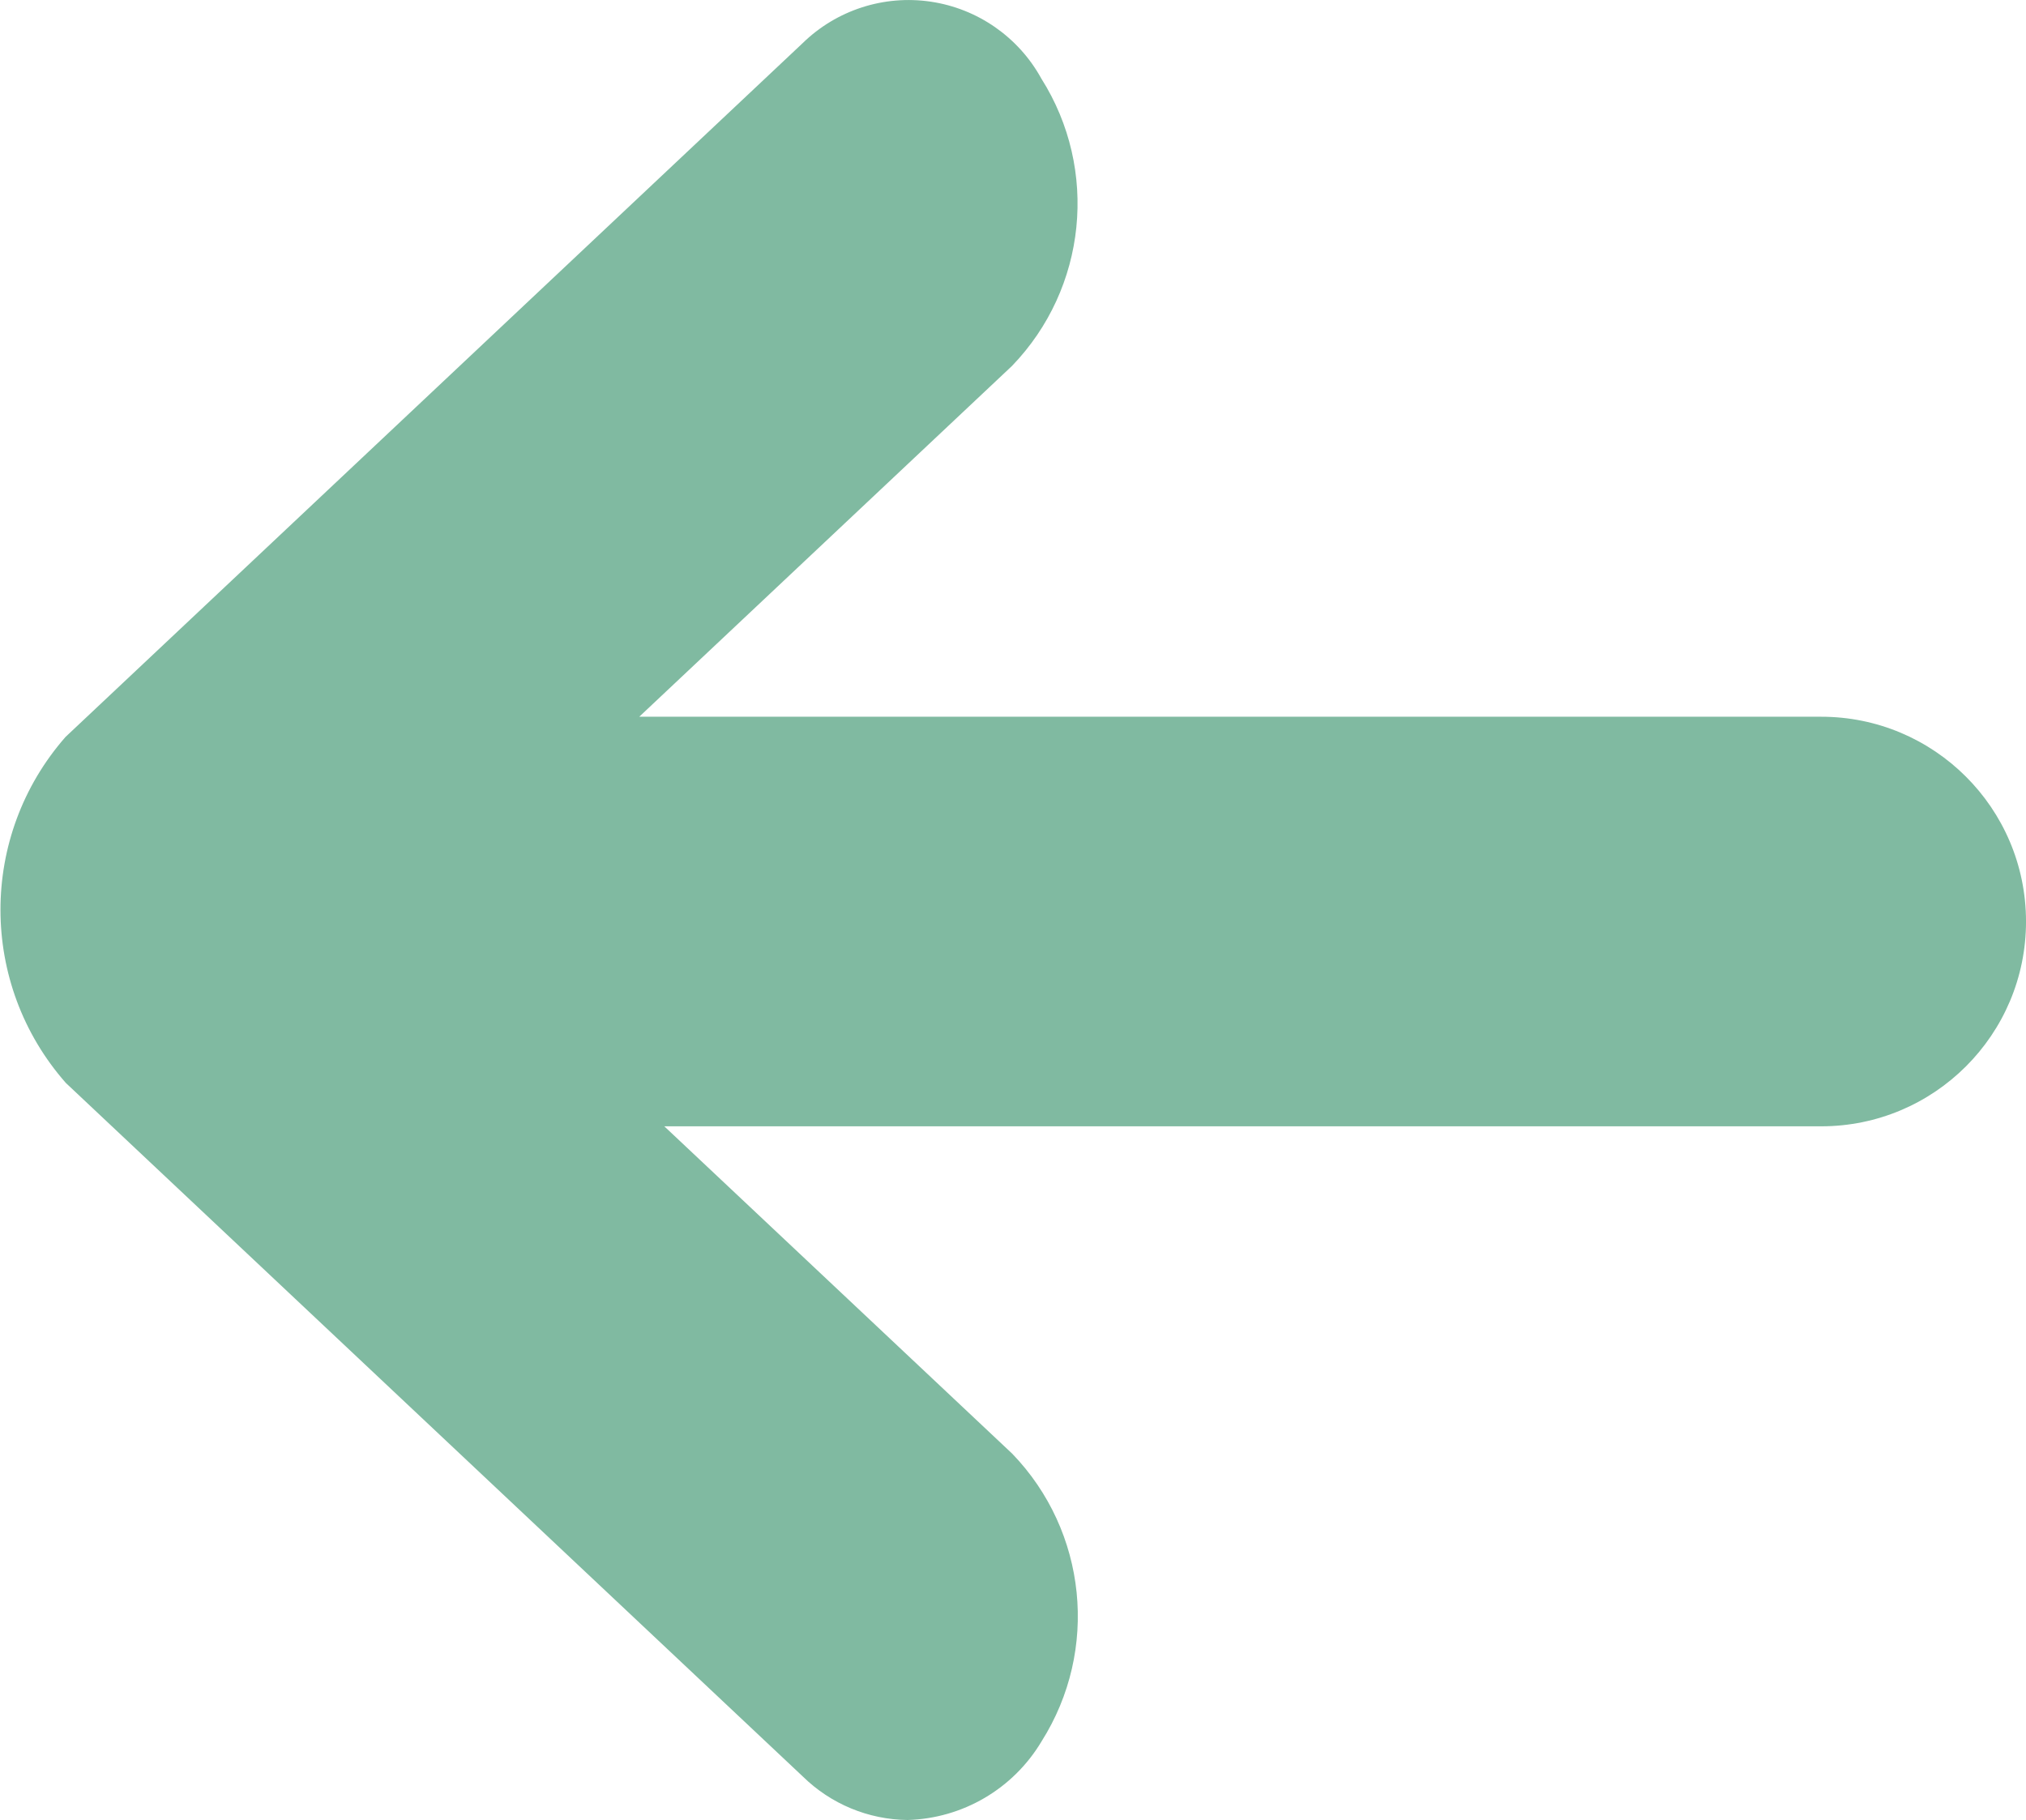
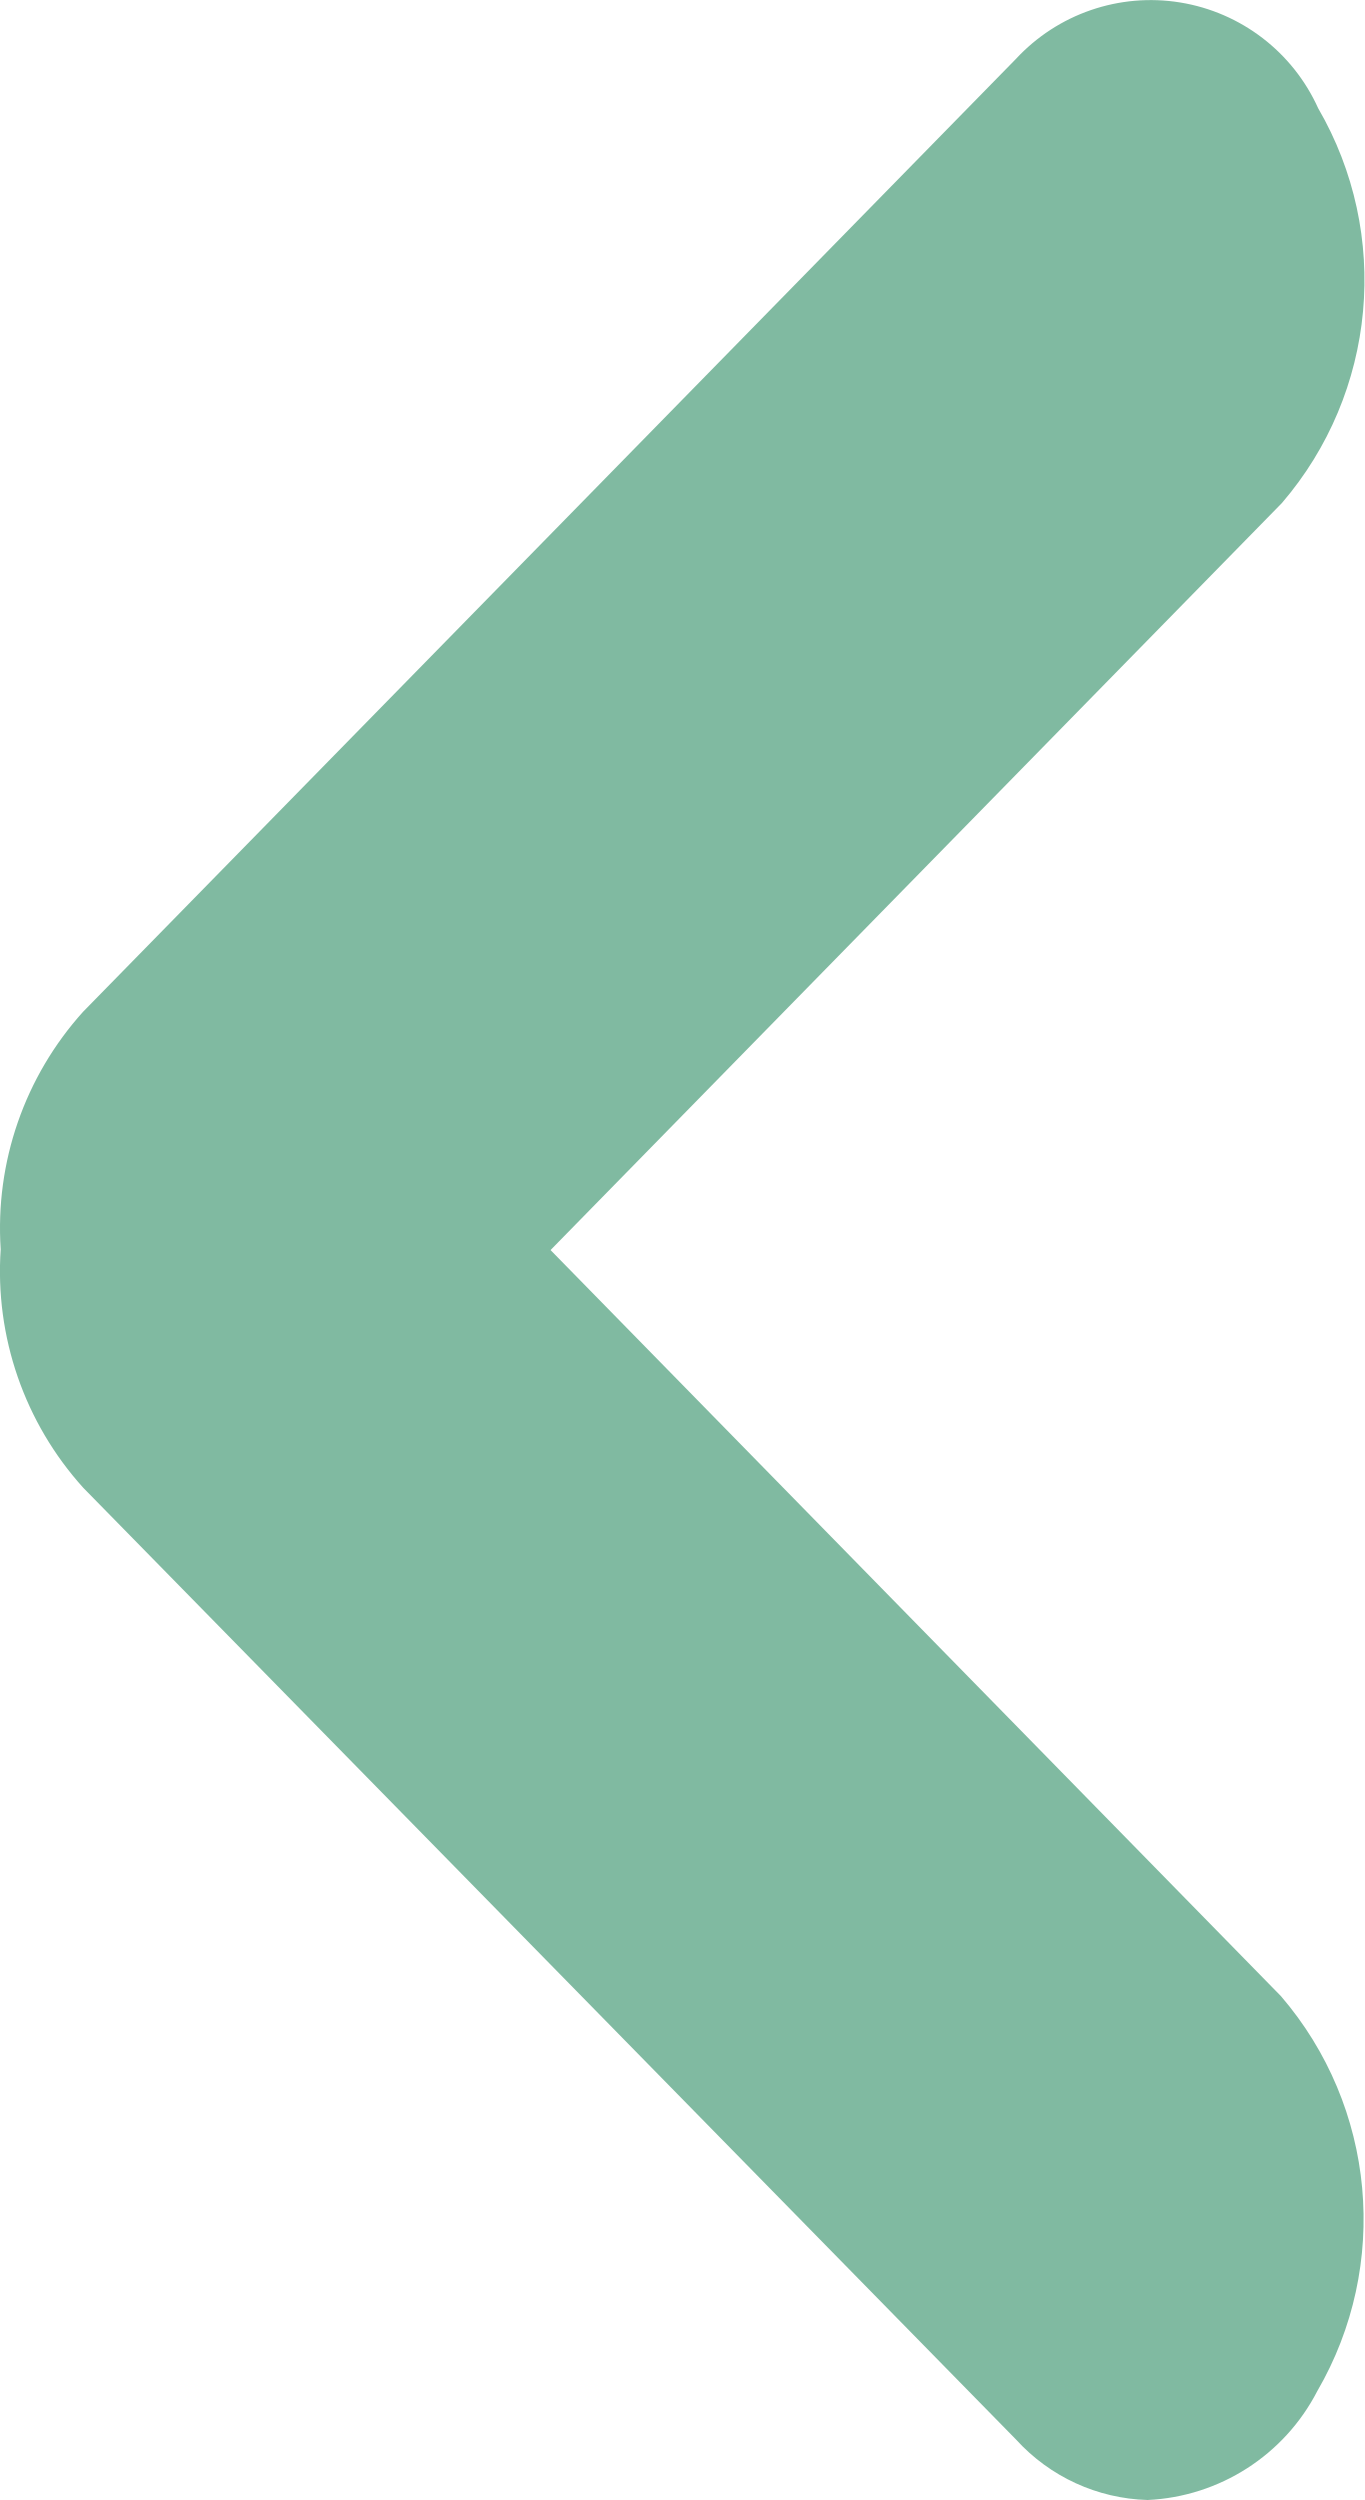
- <svg xmlns="http://www.w3.org/2000/svg" id="图层_11" data-name="图层 11" viewBox="0 0 22.005 19.769">
+ <svg xmlns="http://www.w3.org/2000/svg" id="图层_11" data-name="图层 11" viewBox="0 0 10.79 19.769">
  <defs>
    <style>.cls-1{fill:#80baa1;}</style>
  </defs>
-   <path id="联合_2" data-name="联合 2" class="cls-1" d="M394.758,325.785l-8.005-7.534a2.847,2.847,0,0,1-.003-3.759l8.005-7.535a1.646,1.646,0,0,1,2.593.384,2.54,2.54,0,0,1-.319,3.122l-4.048,3.81h12.833a2.225,2.225,0,0,1,2.229,2.221v.003a2.225,2.225,0,0,1-2.225,2.225H393.253l3.779,3.556a2.543,2.543,0,0,1,.319,3.124,1.751,1.751,0,0,1-1.457.855A1.65,1.65,0,0,1,394.758,325.785Z" transform="translate(-386.0378 -306.4877)" />
+   <path id="联合_2" data-name="联合 2" class="cls-1" d="M13.643,19.292,6.266,11.765a2.555,2.555,0,0,1-.653-1.886A2.555,2.555,0,0,1,6.265,8L13.64.467a1.453,1.453,0,0,1,2.391.389,2.706,2.706,0,0,1-.287,3.122L9.961,9.885l5.776,5.9a2.707,2.707,0,0,1,.287,3.123,1.593,1.593,0,0,1-1.342.861A1.461,1.461,0,0,1,13.643,19.292Z" transform="translate(-5.60746 0.00001)" />
</svg>
